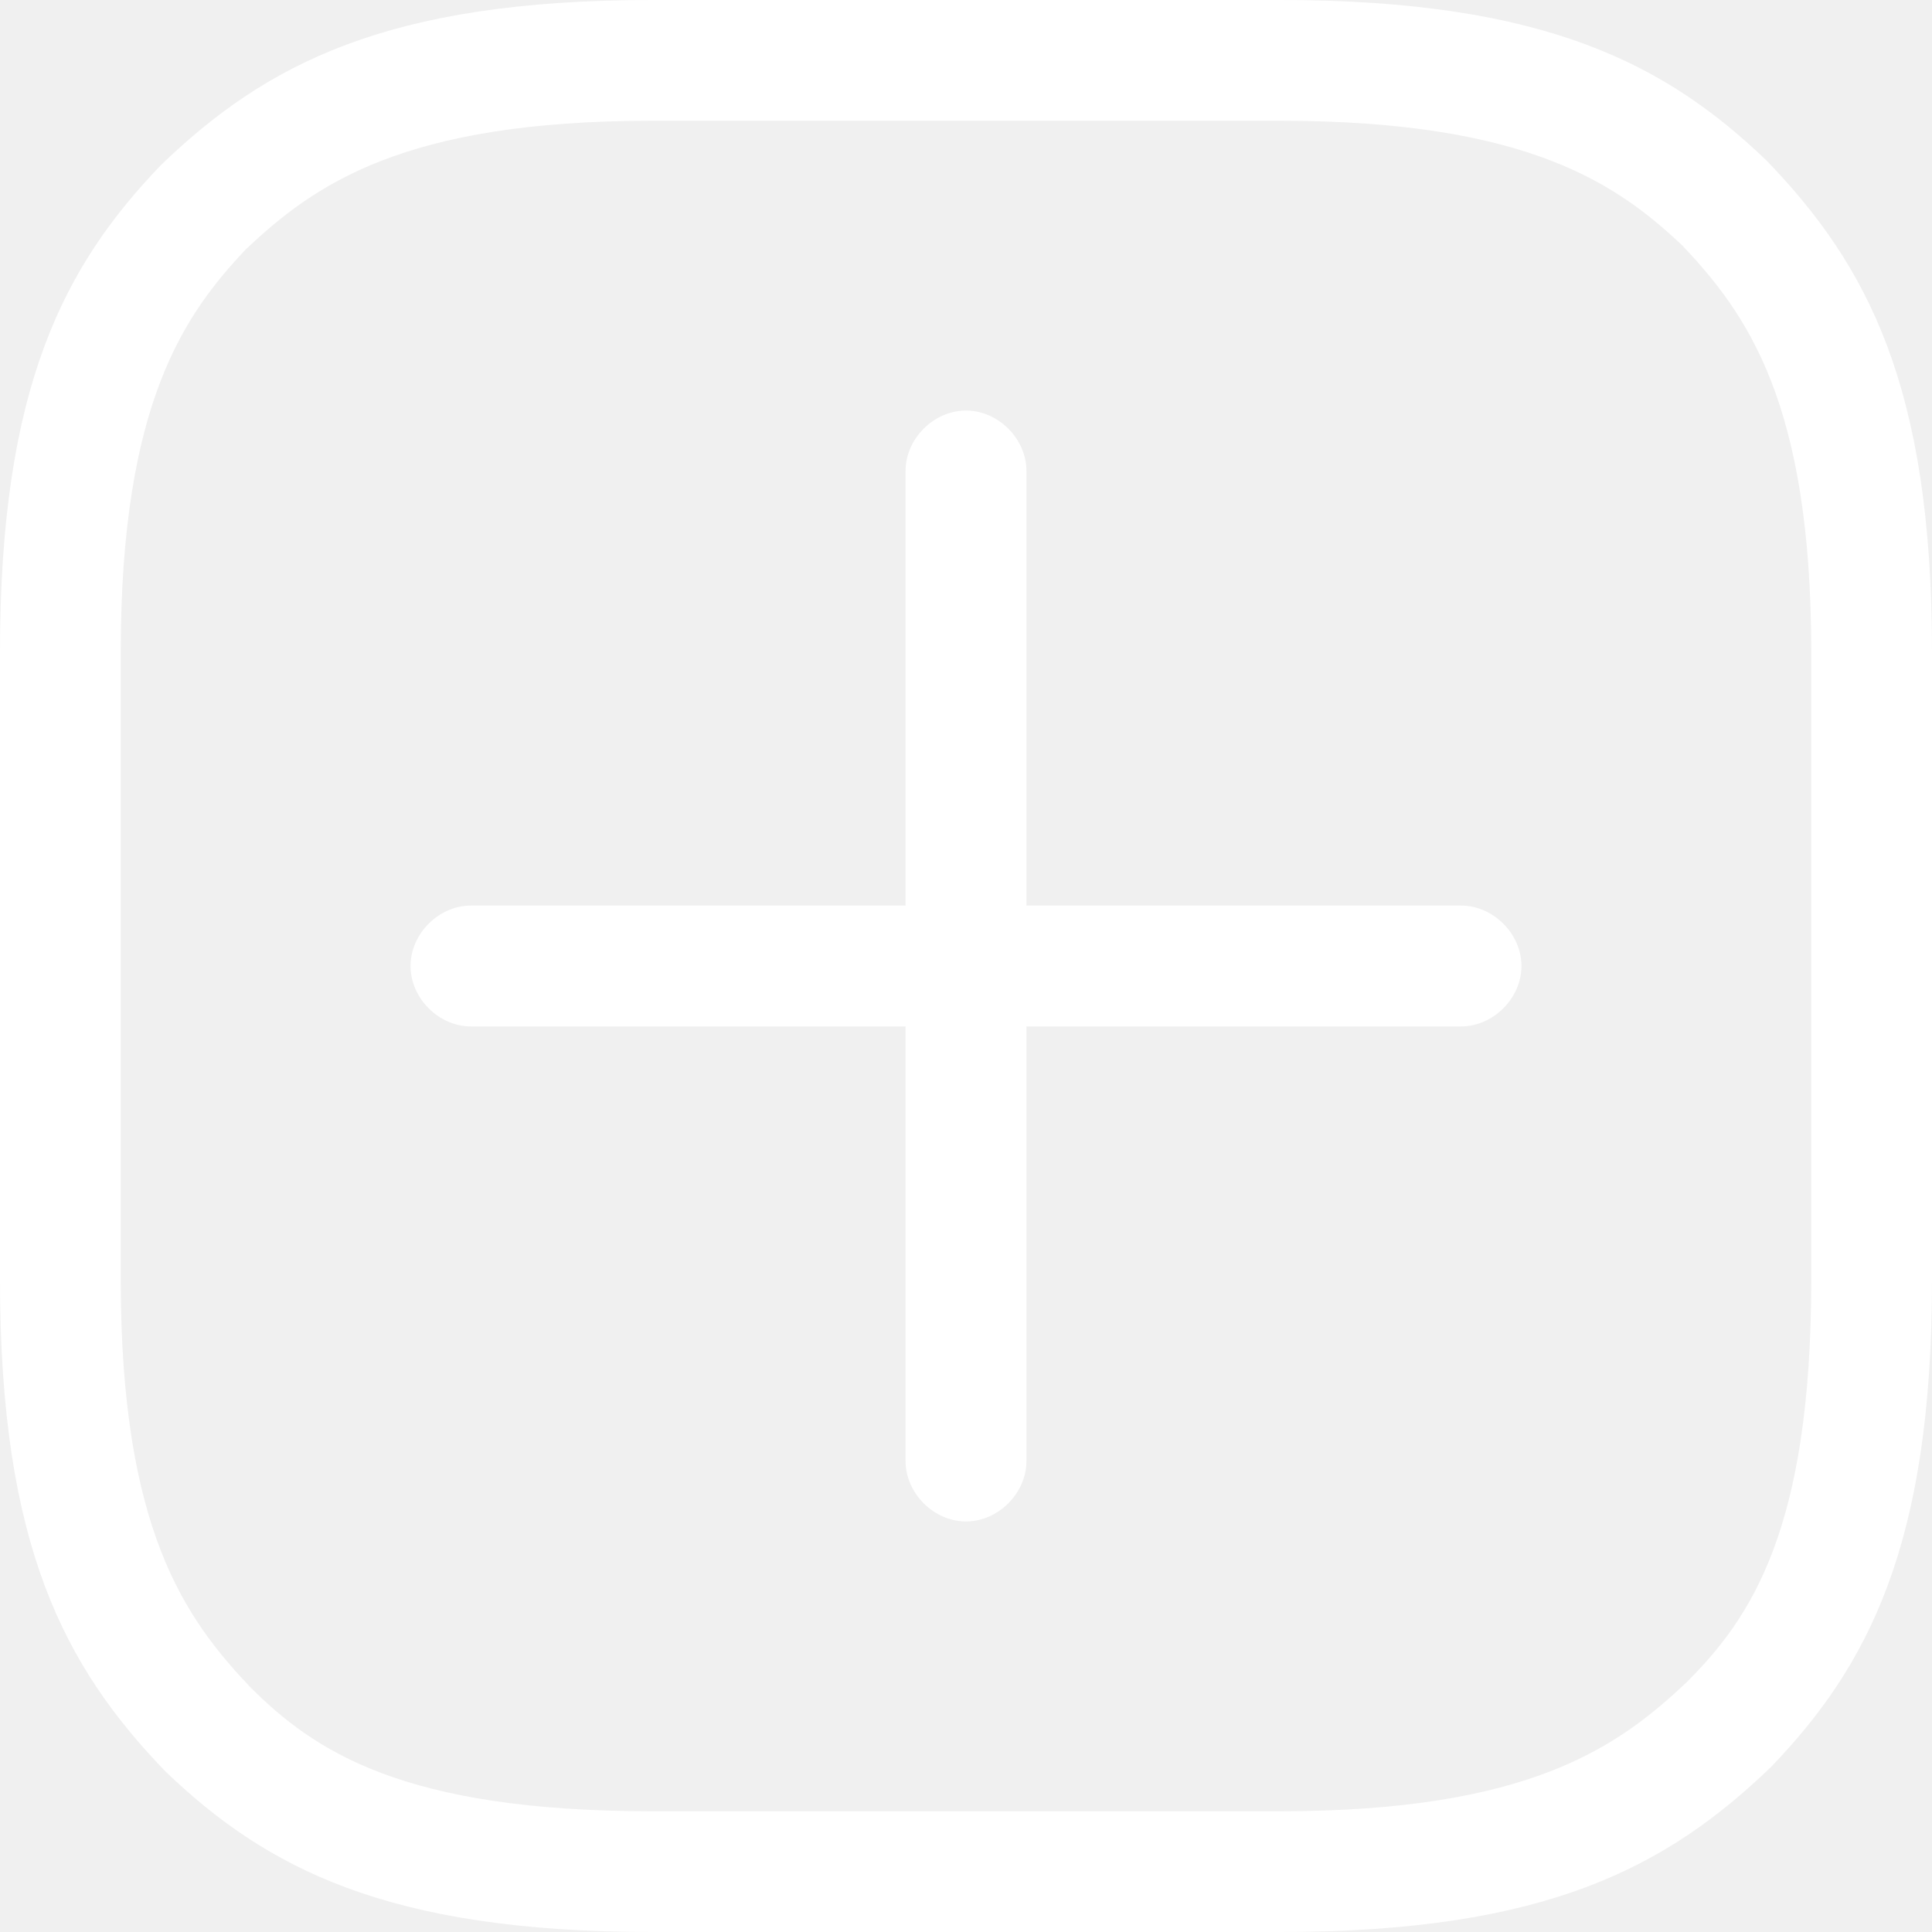
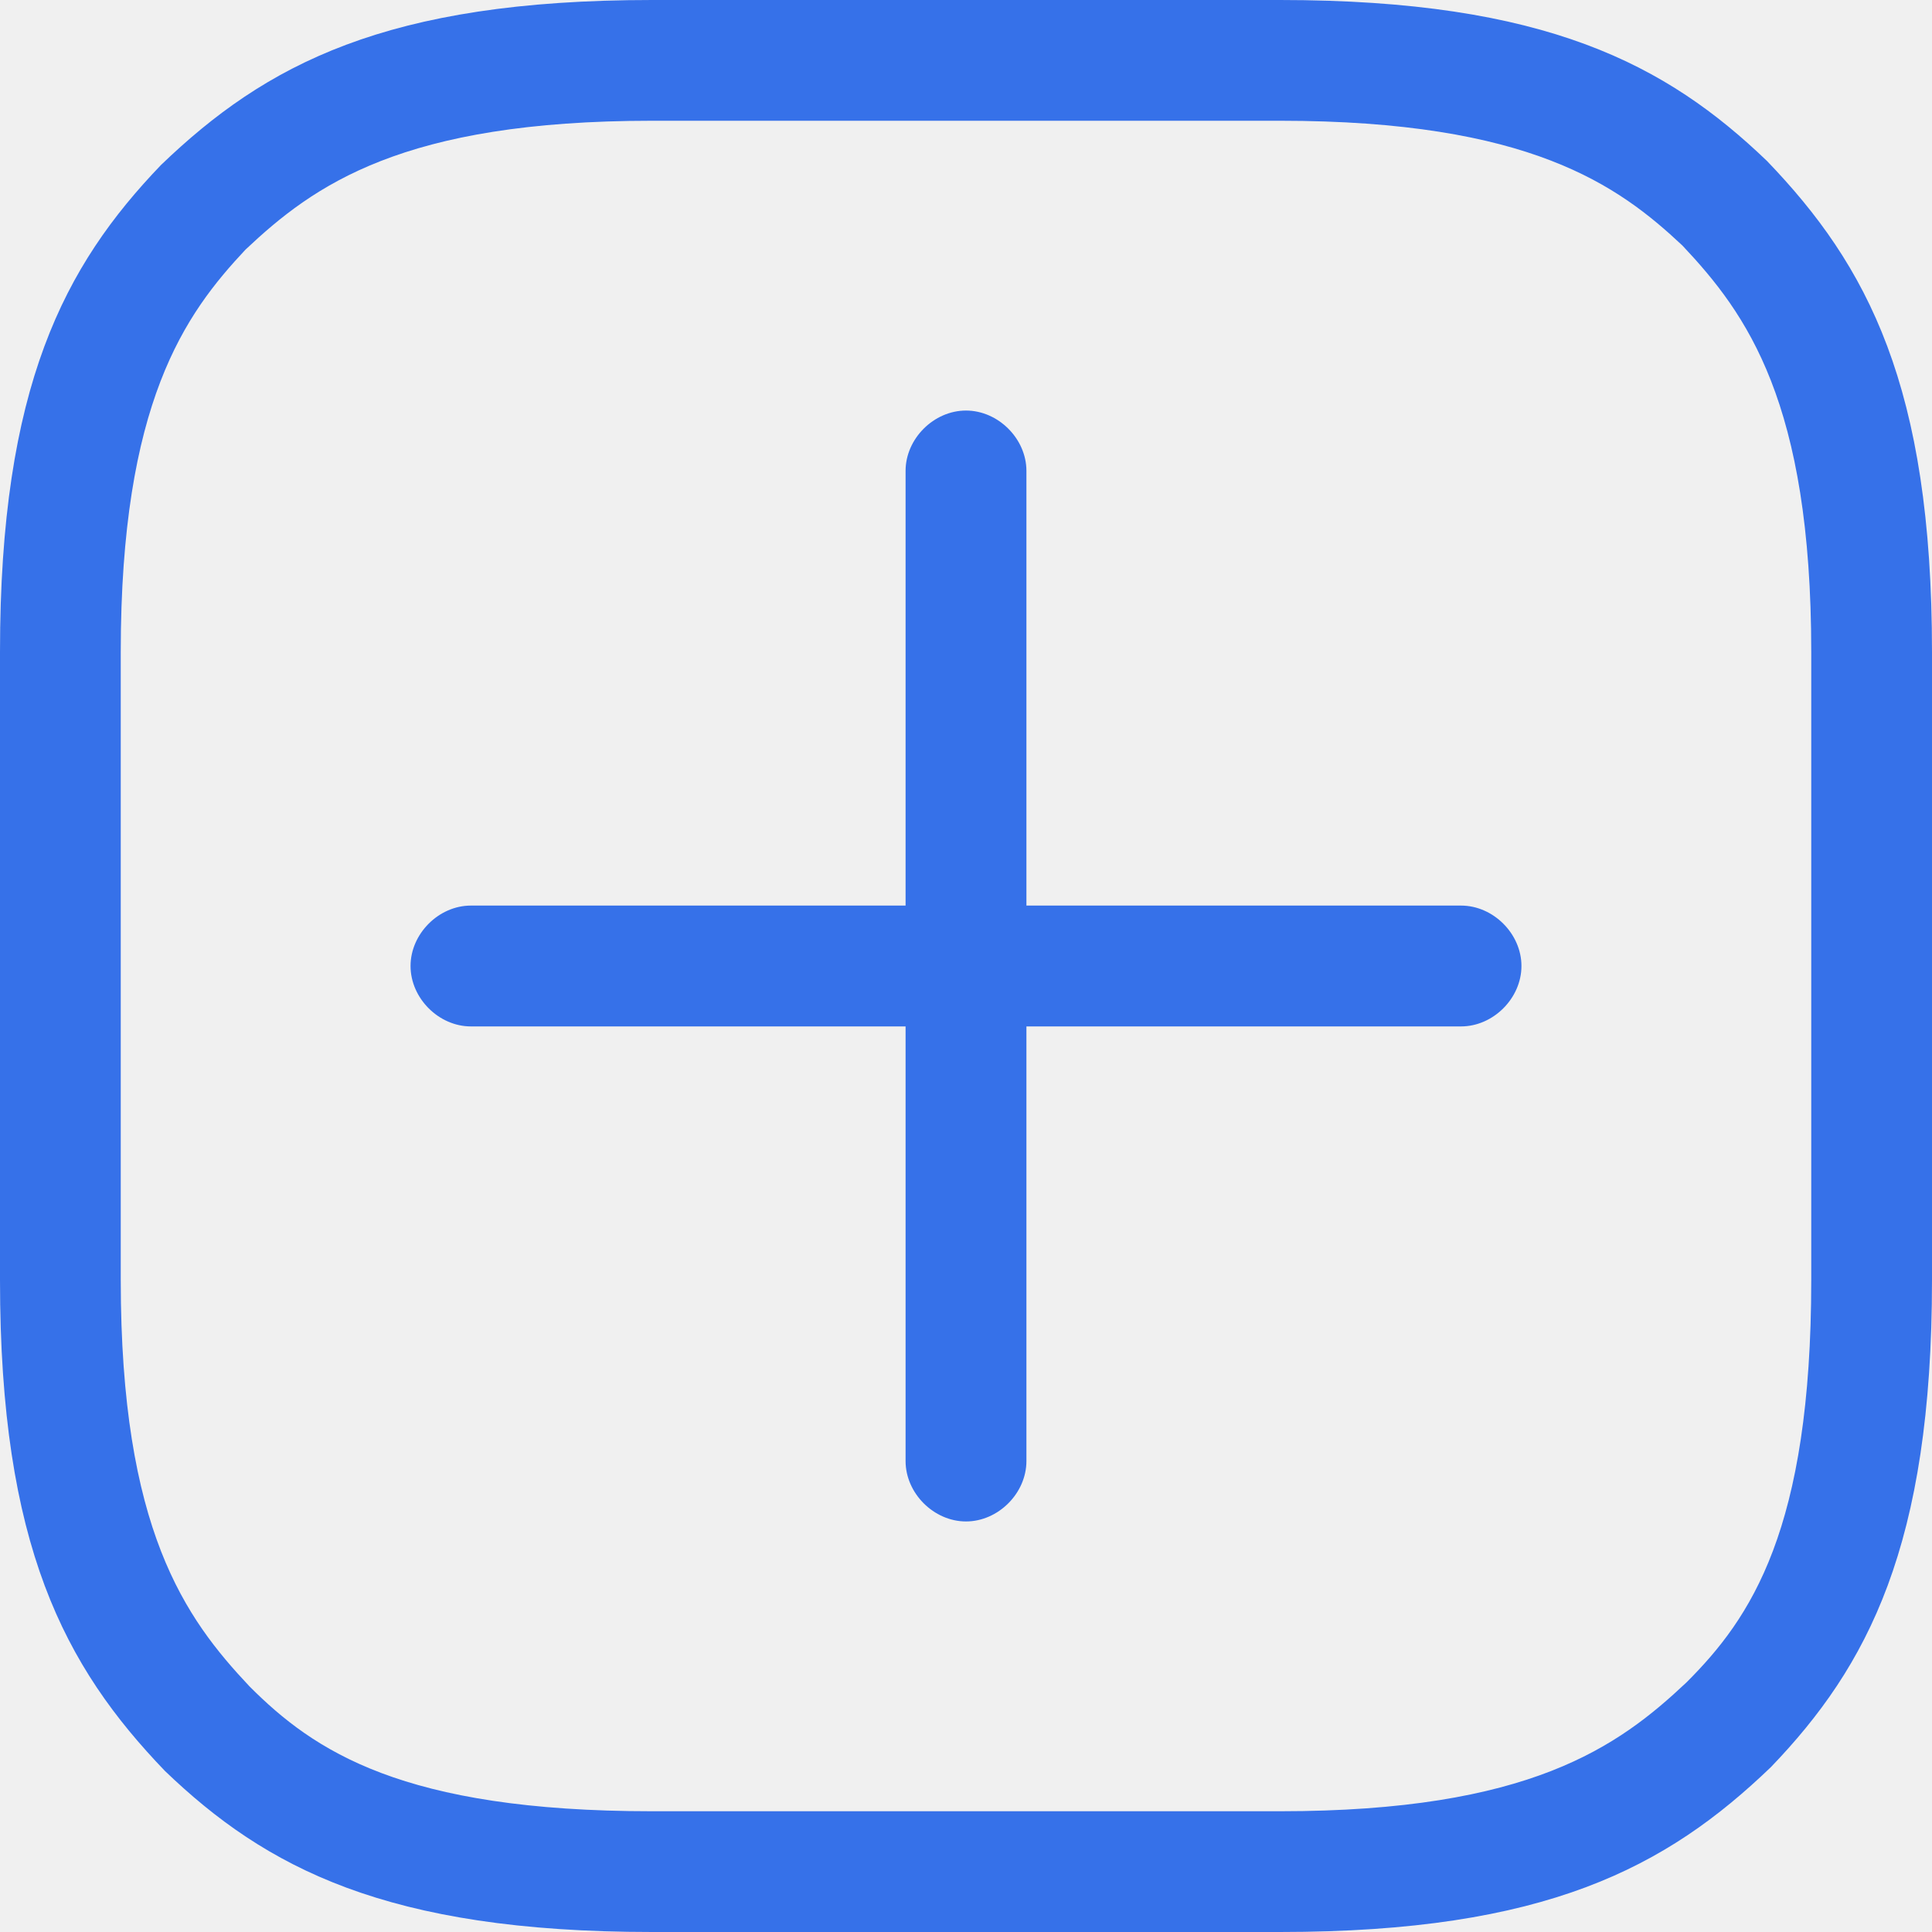
<svg xmlns="http://www.w3.org/2000/svg" width="22" height="22" viewBox="0 0 22 22" fill="none">
  <g clip-path="url(#clip0_103_2064)">
-     <path d="M14.575 22H7.425C4.4 22 3.025 21.267 1.879 20.167C0.733 18.975 0 17.6 0 14.575V7.425C0 4.4 0.733 3.025 1.833 1.879C3.025 0.733 4.4 0 7.425 0H14.575C17.6 0 18.975 0.733 20.121 1.833C21.267 3.025 22 4.4 22 7.425V14.575C22 17.6 21.267 18.975 20.167 20.121C18.975 21.267 17.6 22 14.575 22ZM7.425 1.375C4.583 1.375 3.575 2.108 2.796 2.842C2.108 3.575 1.375 4.583 1.375 7.425V14.575C1.375 17.417 2.108 18.425 2.842 19.204C3.575 19.938 4.583 20.625 7.425 20.625H14.575C17.417 20.625 18.425 19.892 19.204 19.158C19.938 18.425 20.625 17.417 20.625 14.575V7.425C20.625 4.583 19.892 3.575 19.158 2.796C18.425 2.108 17.417 1.375 14.575 1.375H7.425Z" fill="#ffffff" />
-     <path d="M16.637 11.688H5.362C4.996 11.688 4.675 11.367 4.675 11C4.675 10.633 4.996 10.312 5.362 10.312H16.637C17.004 10.312 17.325 10.633 17.325 11C17.325 11.367 17.004 11.688 16.637 11.688Z" fill="#ffffff" />
-     <path d="M11 17.325C10.633 17.325 10.312 17.004 10.312 16.637V5.362C10.312 4.996 10.633 4.675 11 4.675C11.367 4.675 11.688 4.996 11.688 5.362V16.637C11.688 17.004 11.367 17.325 11 17.325Z" fill="#ffffff" />
+     <path d="M14.575 22H7.425C4.4 22 3.025 21.267 1.879 20.167C0.733 18.975 0 17.6 0 14.575V7.425C0 4.4 0.733 3.025 1.833 1.879C3.025 0.733 4.4 0 7.425 0H14.575C17.6 0 18.975 0.733 20.121 1.833C21.267 3.025 22 4.4 22 7.425V14.575C22 17.6 21.267 18.975 20.167 20.121C18.975 21.267 17.6 22 14.575 22ZM7.425 1.375C4.583 1.375 3.575 2.108 2.796 2.842C2.108 3.575 1.375 4.583 1.375 7.425V14.575C1.375 17.417 2.108 18.425 2.842 19.204C3.575 19.938 4.583 20.625 7.425 20.625H14.575C17.417 20.625 18.425 19.892 19.204 19.158C19.938 18.425 20.625 17.417 20.625 14.575V7.425C20.625 4.583 19.892 3.575 19.158 2.796C18.425 2.108 17.417 1.375 14.575 1.375H7.425Z" fill="#3671e9" />
+     <path d="M16.637 11.688H5.362C4.996 11.688 4.675 11.367 4.675 11C4.675 10.633 4.996 10.312 5.362 10.312H16.637C17.004 10.312 17.325 10.633 17.325 11C17.325 11.367 17.004 11.688 16.637 11.688Z" fill="#3671e9" />
+     <path d="M11 17.325C10.633 17.325 10.312 17.004 10.312 16.637V5.362C10.312 4.996 10.633 4.675 11 4.675C11.367 4.675 11.688 4.996 11.688 5.362V16.637C11.688 17.004 11.367 17.325 11 17.325Z" fill="#3671e9" />
  </g>
-   <defs fill="#ffffff">
-     <clipPath id="clip0_103_2064" fill="#ffffff">
-       <rect width="22" height="22" fill="white" />
+   <defs fill="#3671e9">
+     <clipPath id="clip0_103_2064" fill="#3671e9">
+       <rect width="22" height="22" fill="#3671e9" />
    </clipPath>
  </defs>
</svg>
